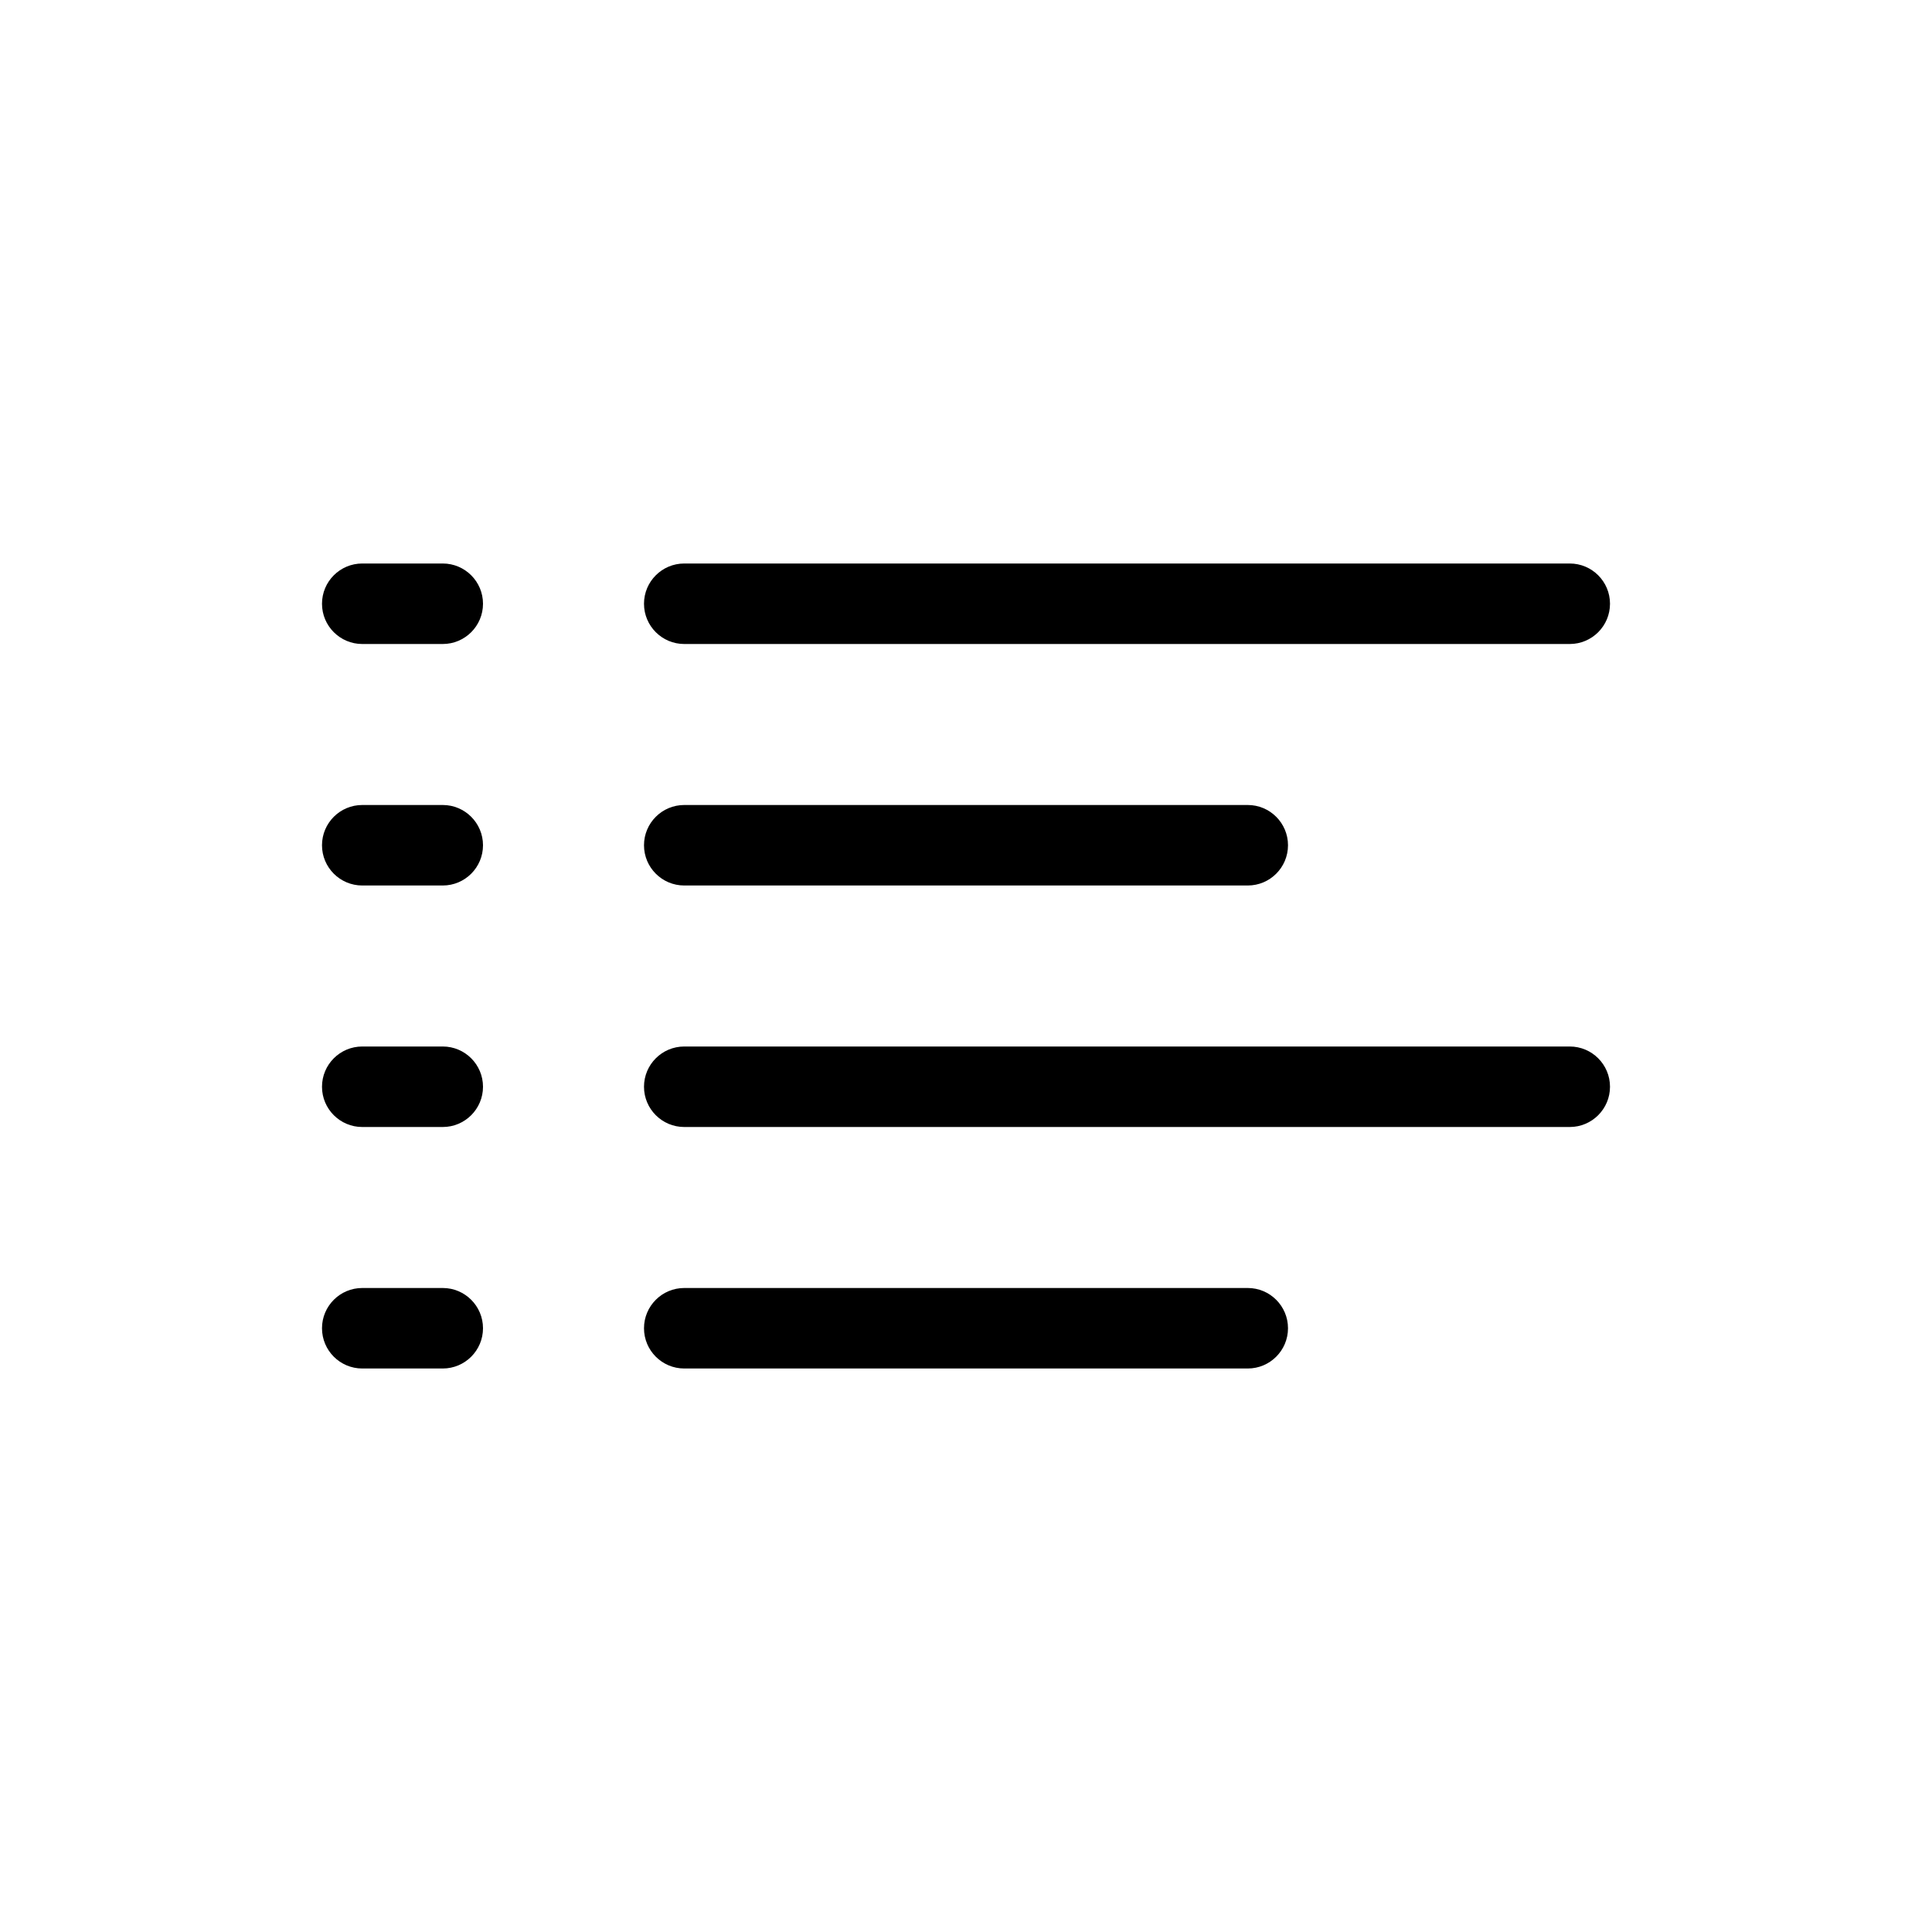
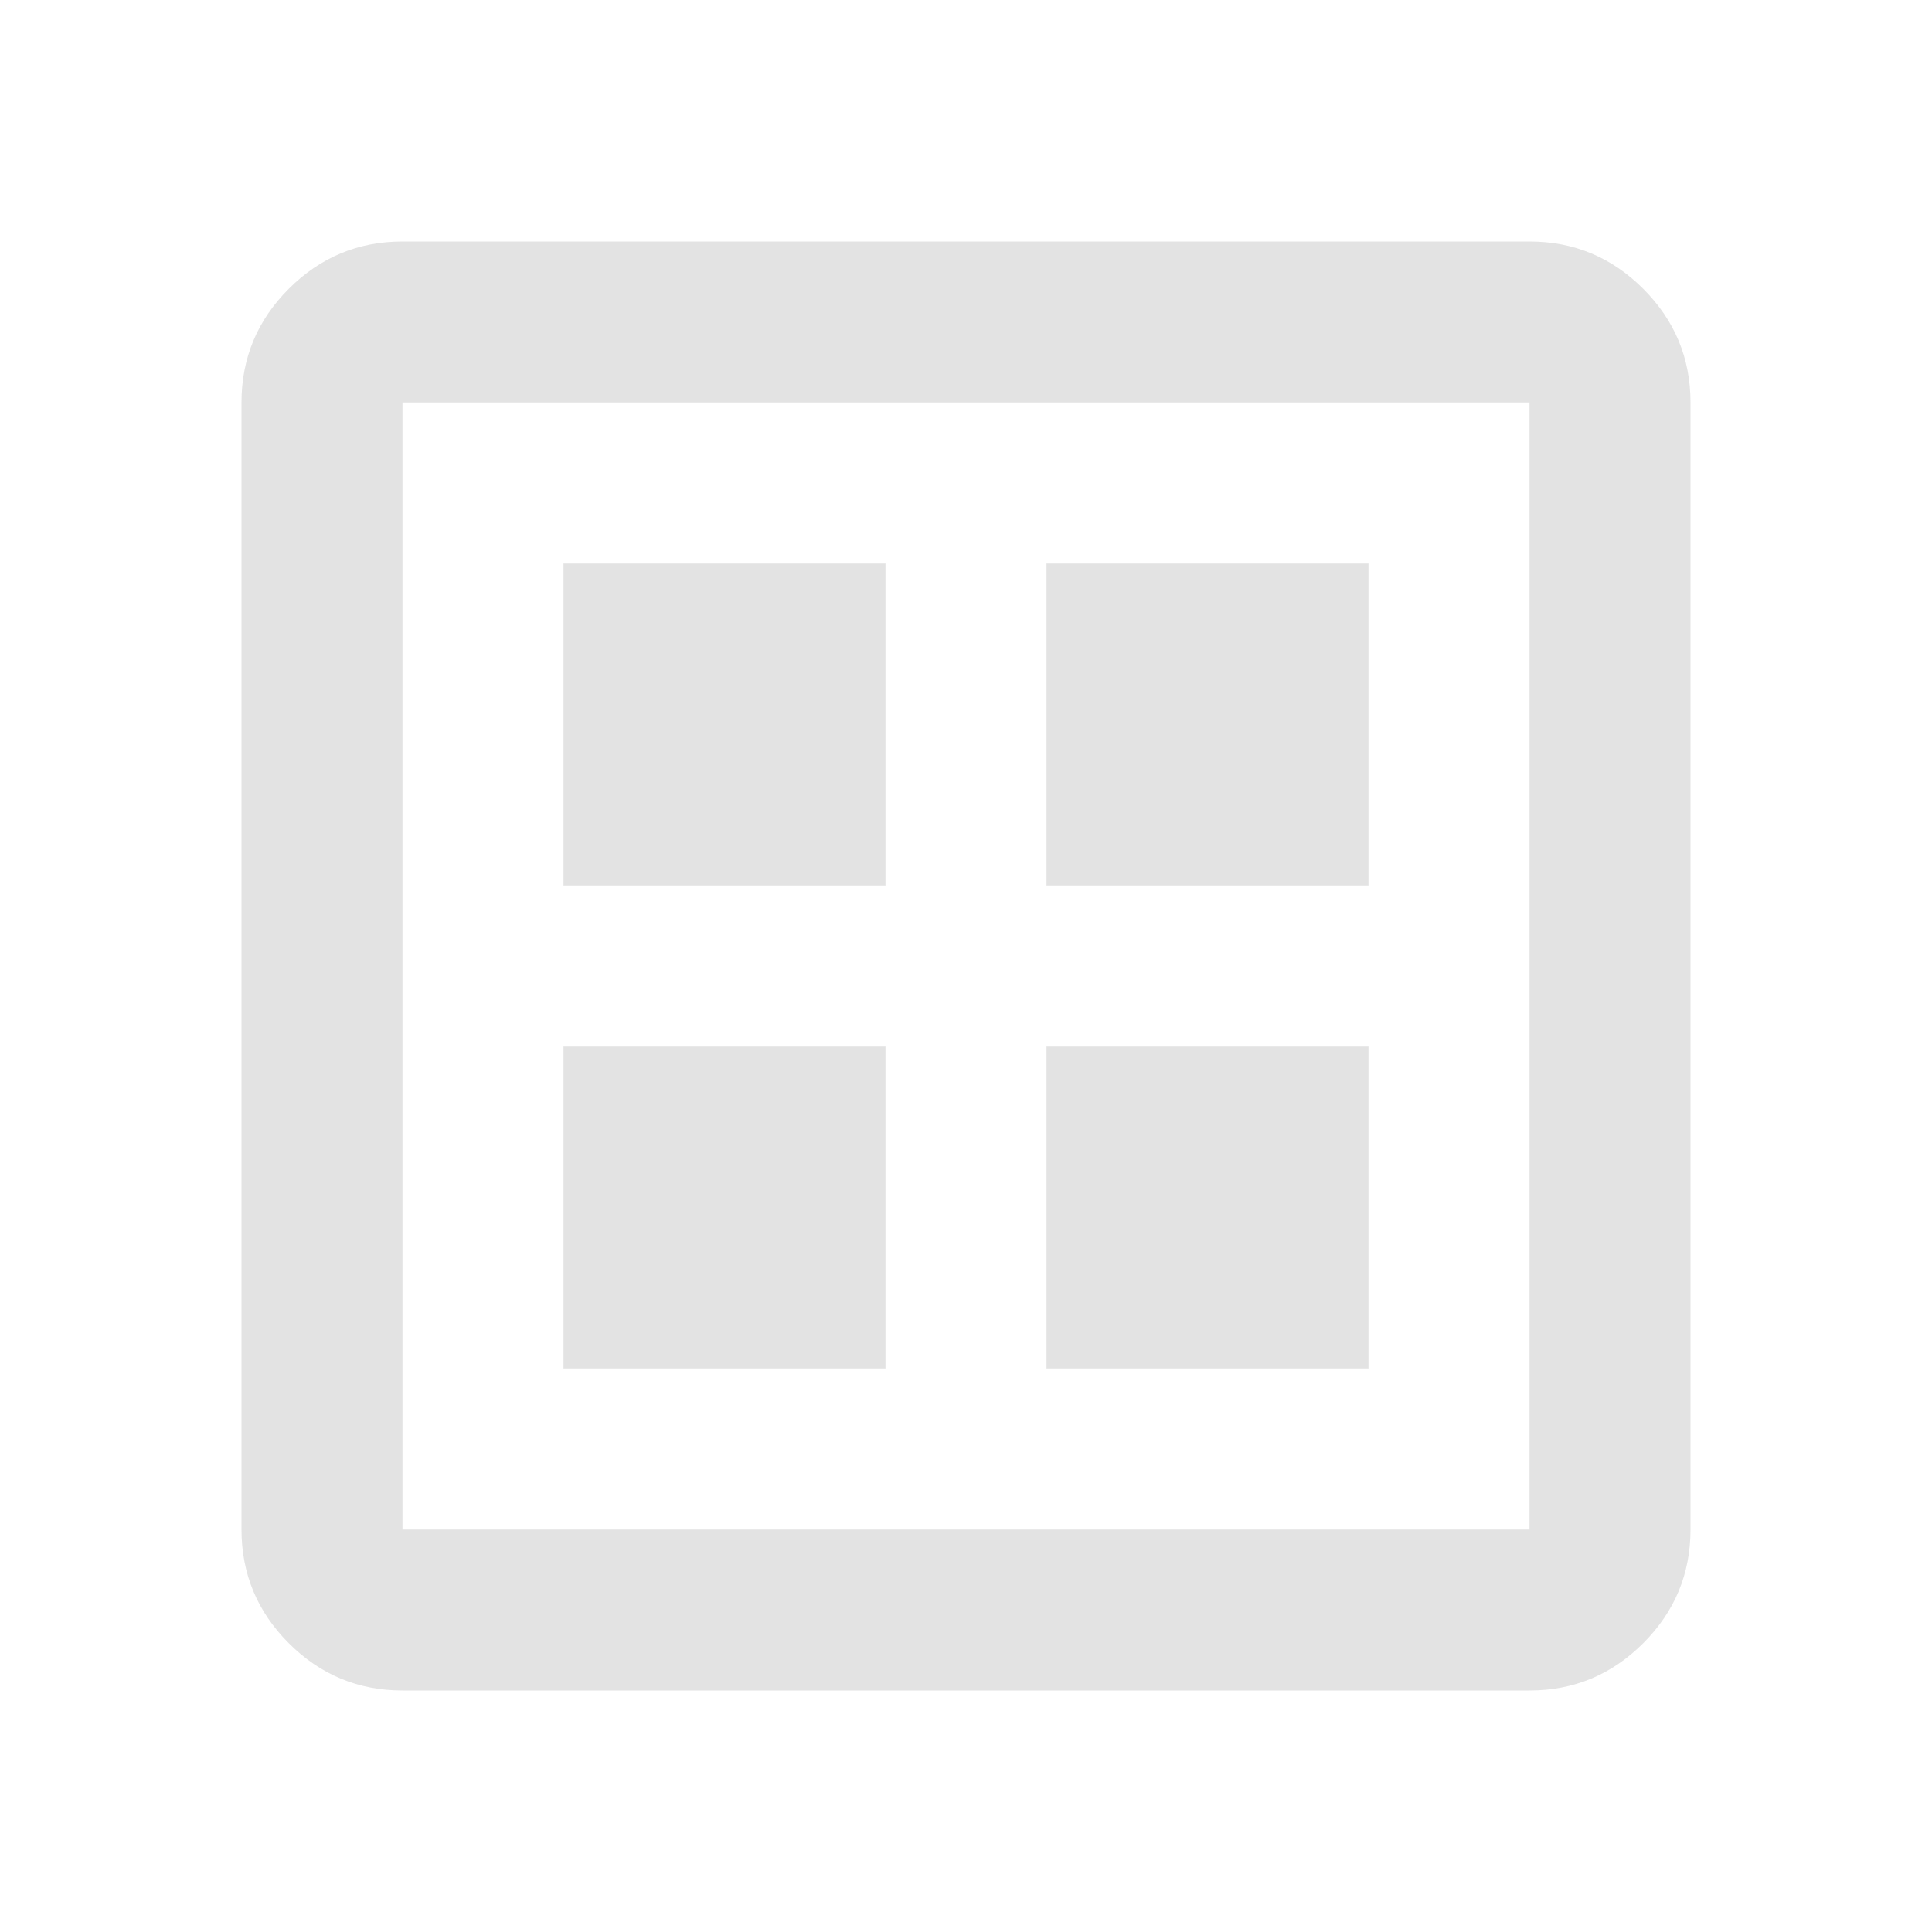
- <svg xmlns="http://www.w3.org/2000/svg" viewBox="0 0 48 48" fill="none">
-   <g id="SVGRepo_bgCarrier" stroke-width="0" />
-   <g id="SVGRepo_tracerCarrier" stroke-linecap="round" stroke-linejoin="round" />
-   <g id="SVGRepo_iconCarrier">
-     <g id="list">
-       <g id="list_2">
-         <path id="Combined Shape" fill-rule="evenodd" clip-rule="evenodd" d="M9 14H11C11.552 14 12 14.448 12 15C12 15.552 11.552 16 11 16H9C8.448 16 8 15.552 8 15C8 14.448 8.448 14 9 14ZM17 14H39C39.552 14 40 14.448 40 15C40 15.552 39.552 16 39 16H17C16.448 16 16 15.552 16 15C16 14.448 16.448 14 17 14ZM11 26H9C8.448 26 8 26.448 8 27C8 27.552 8.448 28 9 28H11C11.552 28 12 27.552 12 27C12 26.448 11.552 26 11 26ZM17 26H39C39.552 26 40 26.448 40 27C40 27.552 39.552 28 39 28H17C16.448 28 16 27.552 16 27C16 26.448 16.448 26 17 26ZM11 20H9C8.448 20 8 20.448 8 21C8 21.552 8.448 22 9 22H11C11.552 22 12 21.552 12 21C12 20.448 11.552 20 11 20ZM17 20H31C31.552 20 32 20.448 32 21C32 21.552 31.552 22 31 22H17C16.448 22 16 21.552 16 21C16 20.448 16.448 20 17 20ZM11 32H9C8.448 32 8 32.448 8 33C8 33.552 8.448 34 9 34H11C11.552 34 12 33.552 12 33C12 32.448 11.552 32 11 32ZM17 32H31C31.552 32 32 32.448 32 33C32 33.552 31.552 34 31 34H17C16.448 34 16 33.552 16 33C16 32.448 16.448 32 17 32Z" fill="#000000" />
-       </g>
-     </g>
-   </g>
+ <svg xmlns="http://www.w3.org/2000/svg" height="24px" viewBox="0 -960 960 960" width="24px" fill="#e3e3e3">
+   <path d="M280-280h160v-160H280v160Zm240 0h160v-160H520v160ZM280-520h160v-160H280v160Zm240 0h160v-160H520v160ZM200-120q-33 0-56.5-23.5T120-200v-560q0-33 23.5-56.5T200-840h560q33 0 56.5 23.5T840-760v560q0 33-23.5 56.5T760-120H200Zm0-80h560v-560H200v560Zm0-560v560-560Z" />
</svg>
